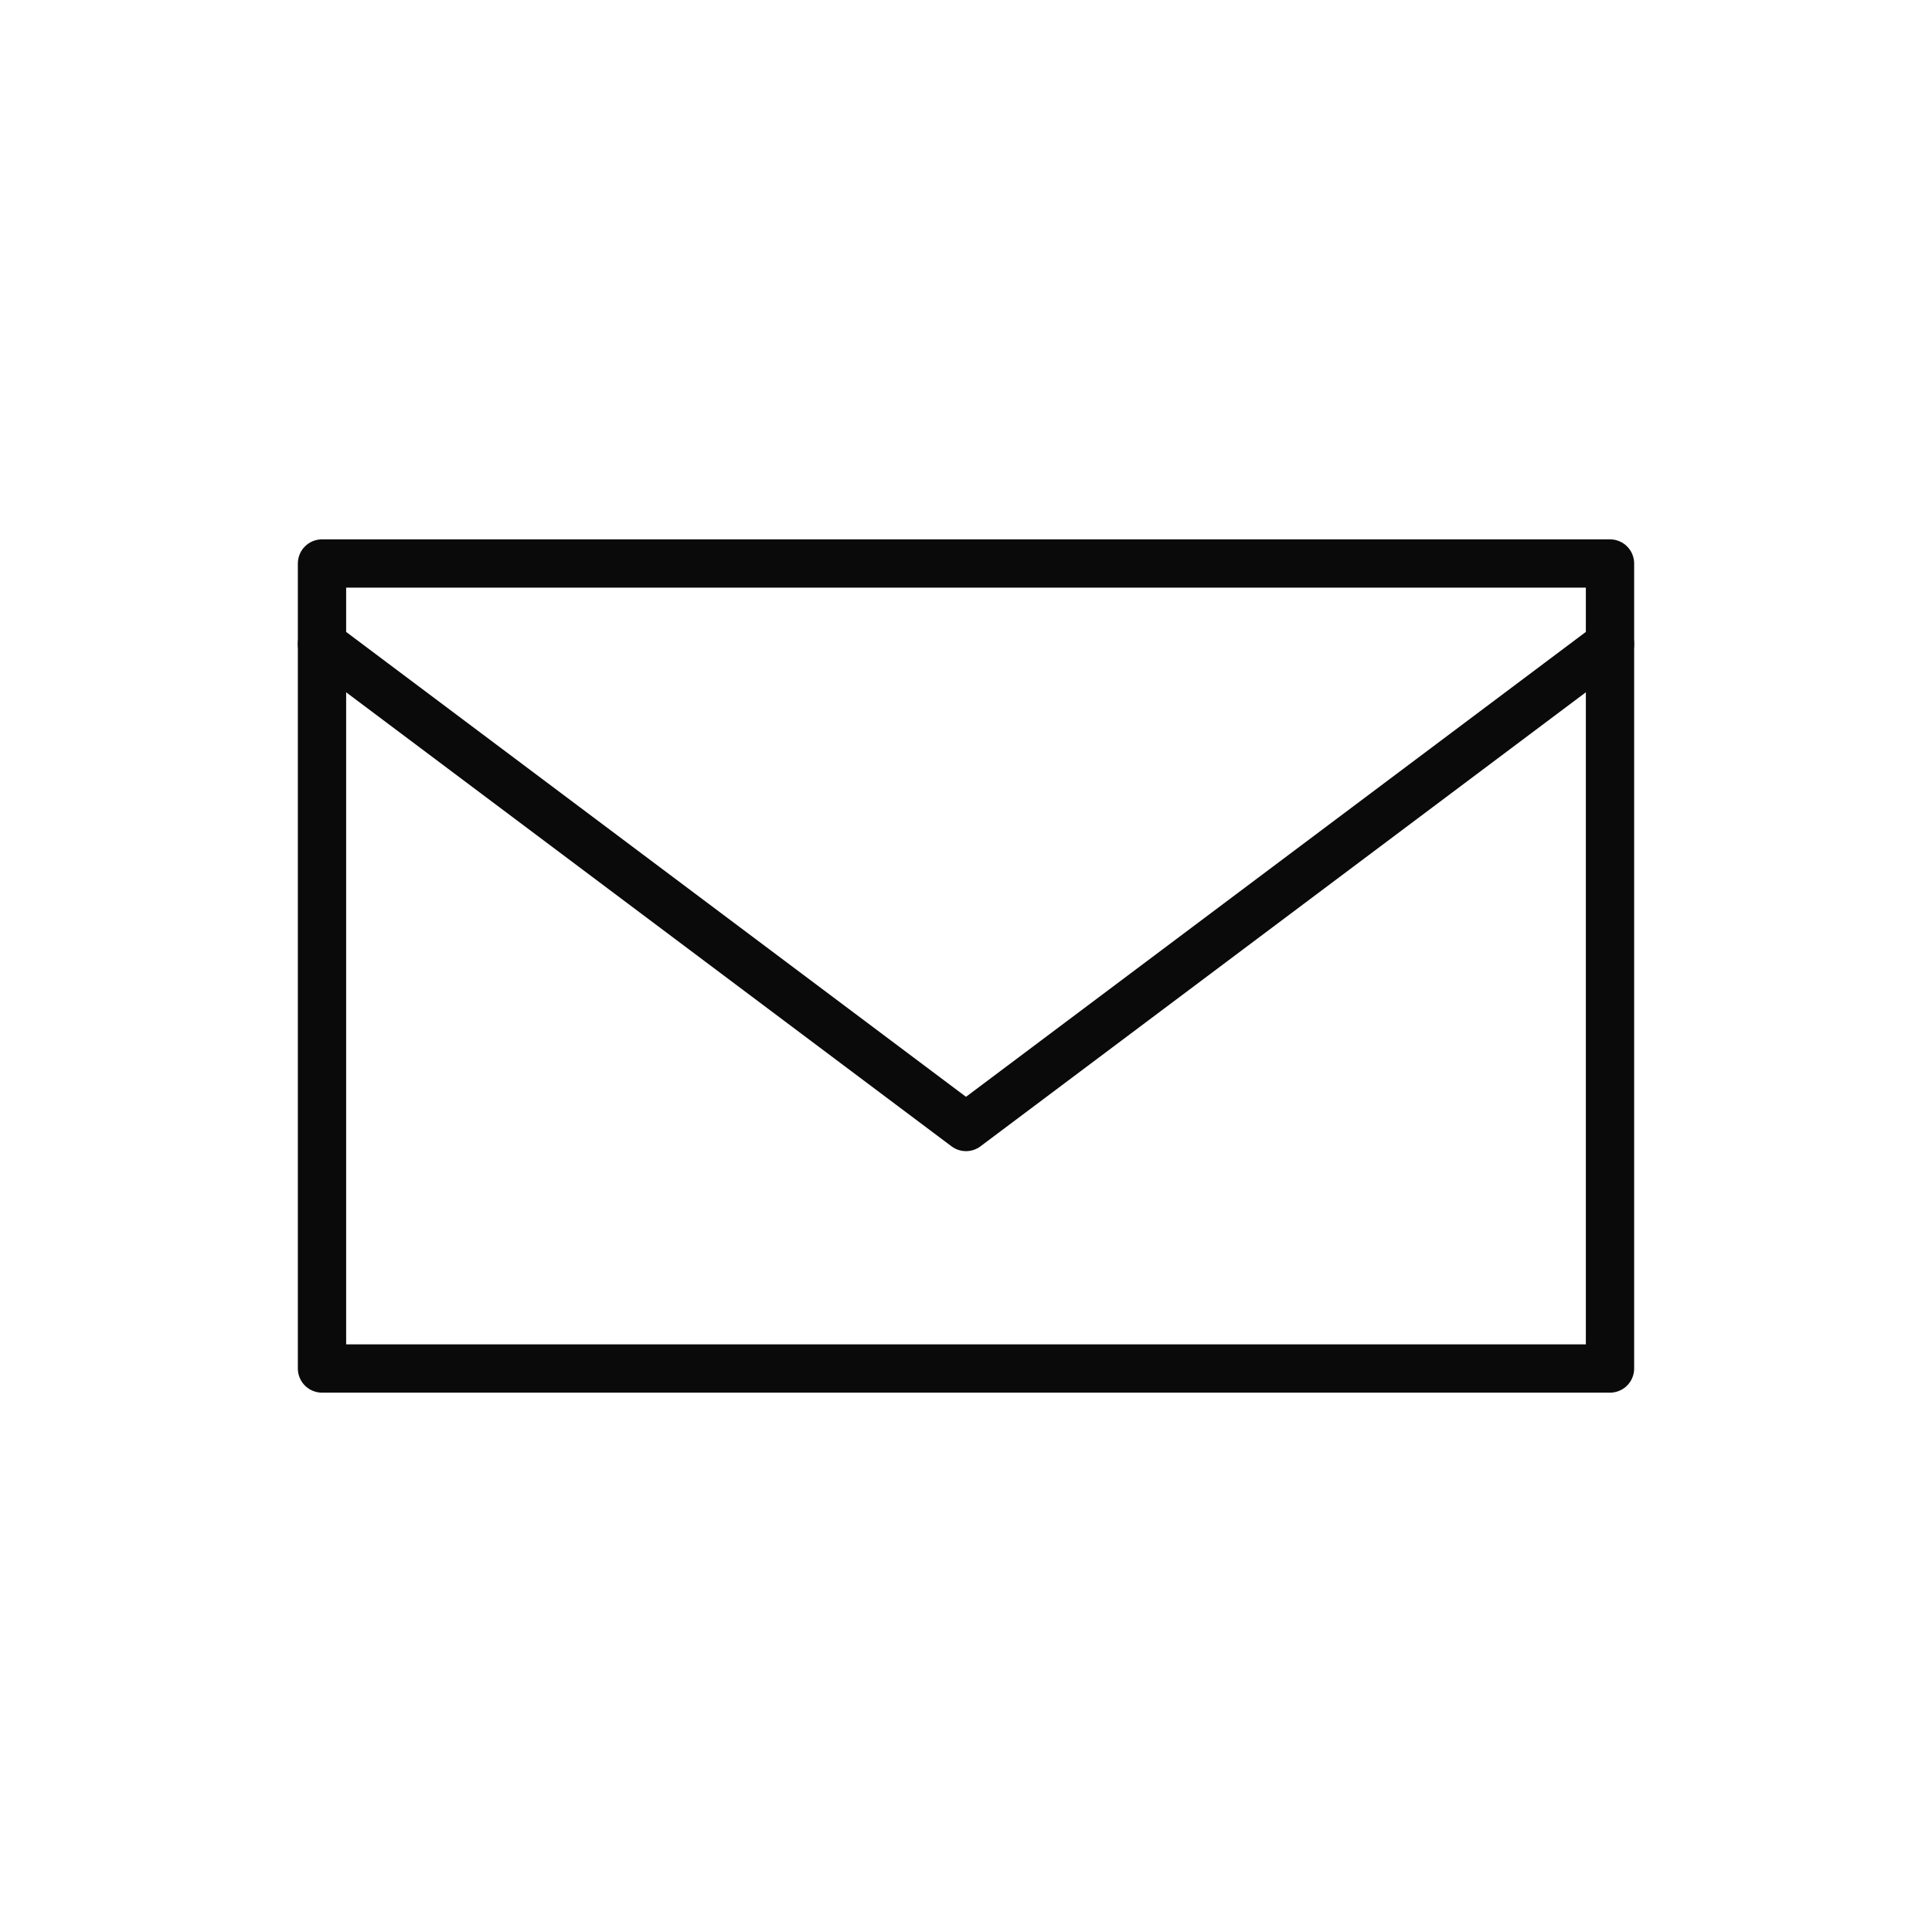
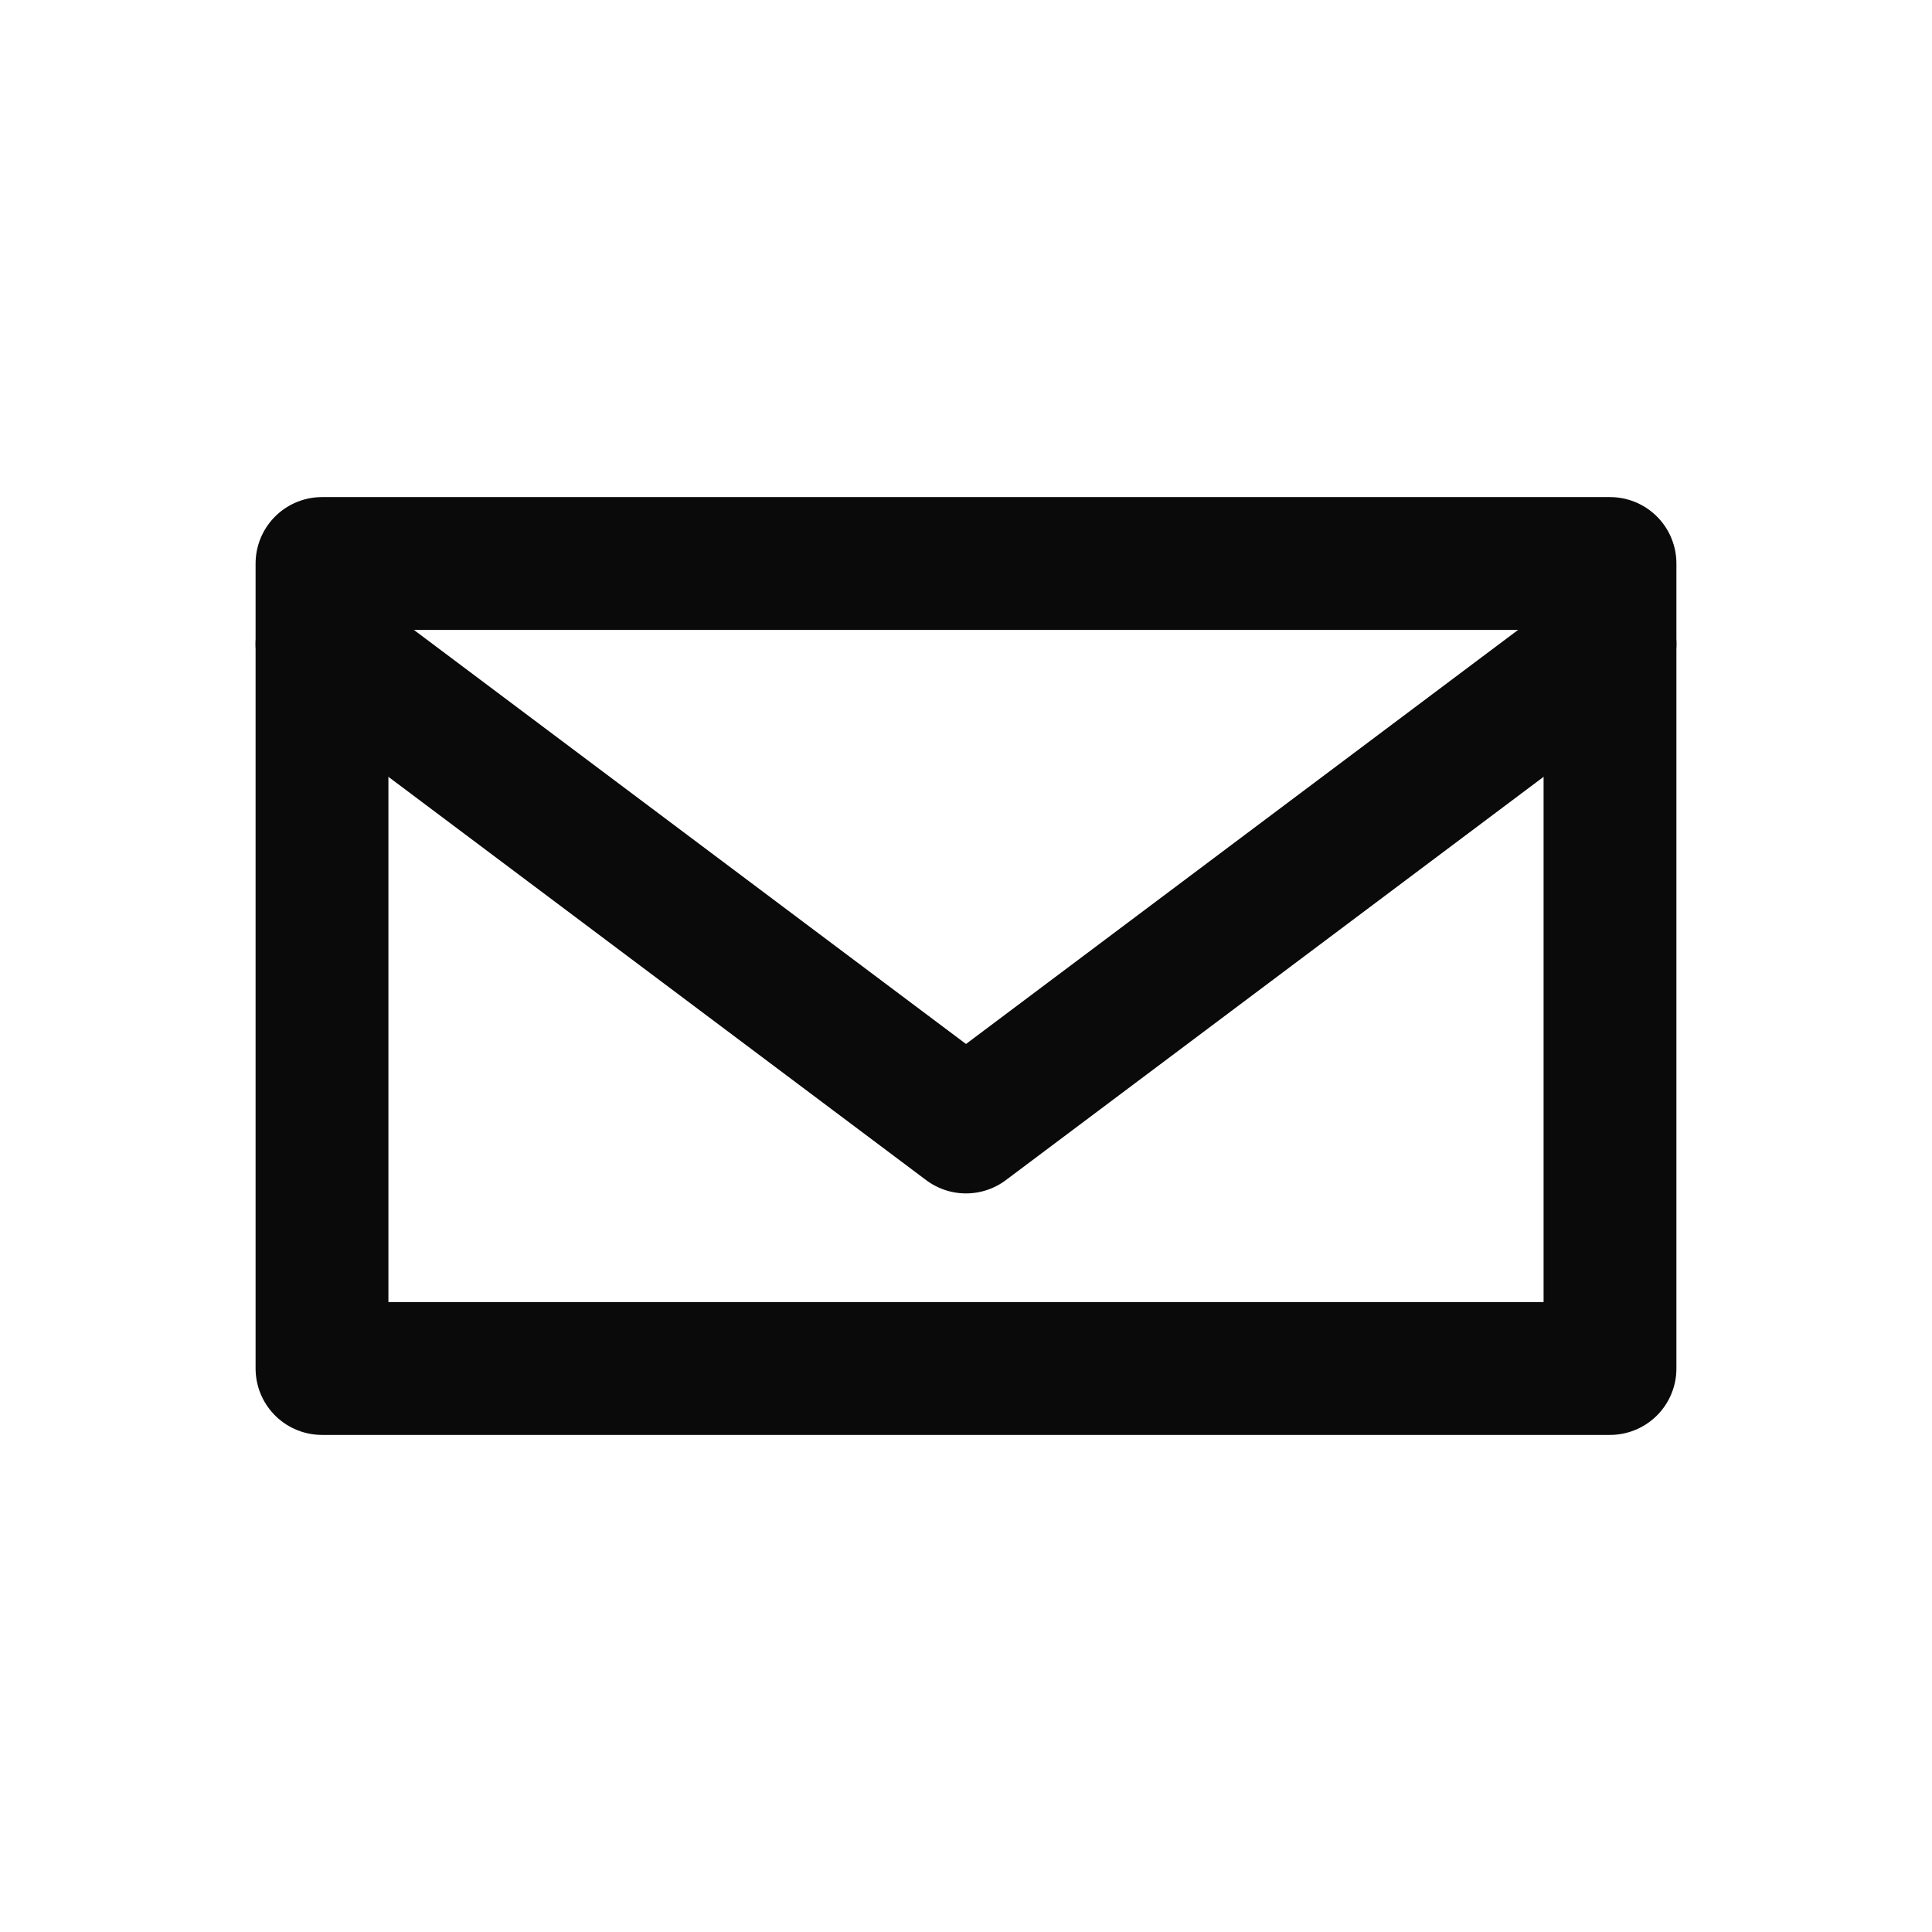
- <svg xmlns="http://www.w3.org/2000/svg" viewBox="0 0 24 24" fill="none" stroke="#0A0A0A" stroke-width="0.6" stroke-linecap="round" stroke-linejoin="round">
+ <svg xmlns="http://www.w3.org/2000/svg" viewBox="0 0 24 24" fill="none" stroke="#0A0A0A" stroke-width="1.65" stroke-linecap="round" stroke-linejoin="round">
  <path d="M4 7h16v10H4z" />
  <path d="m4 8 8 6 8-6" />
</svg>
